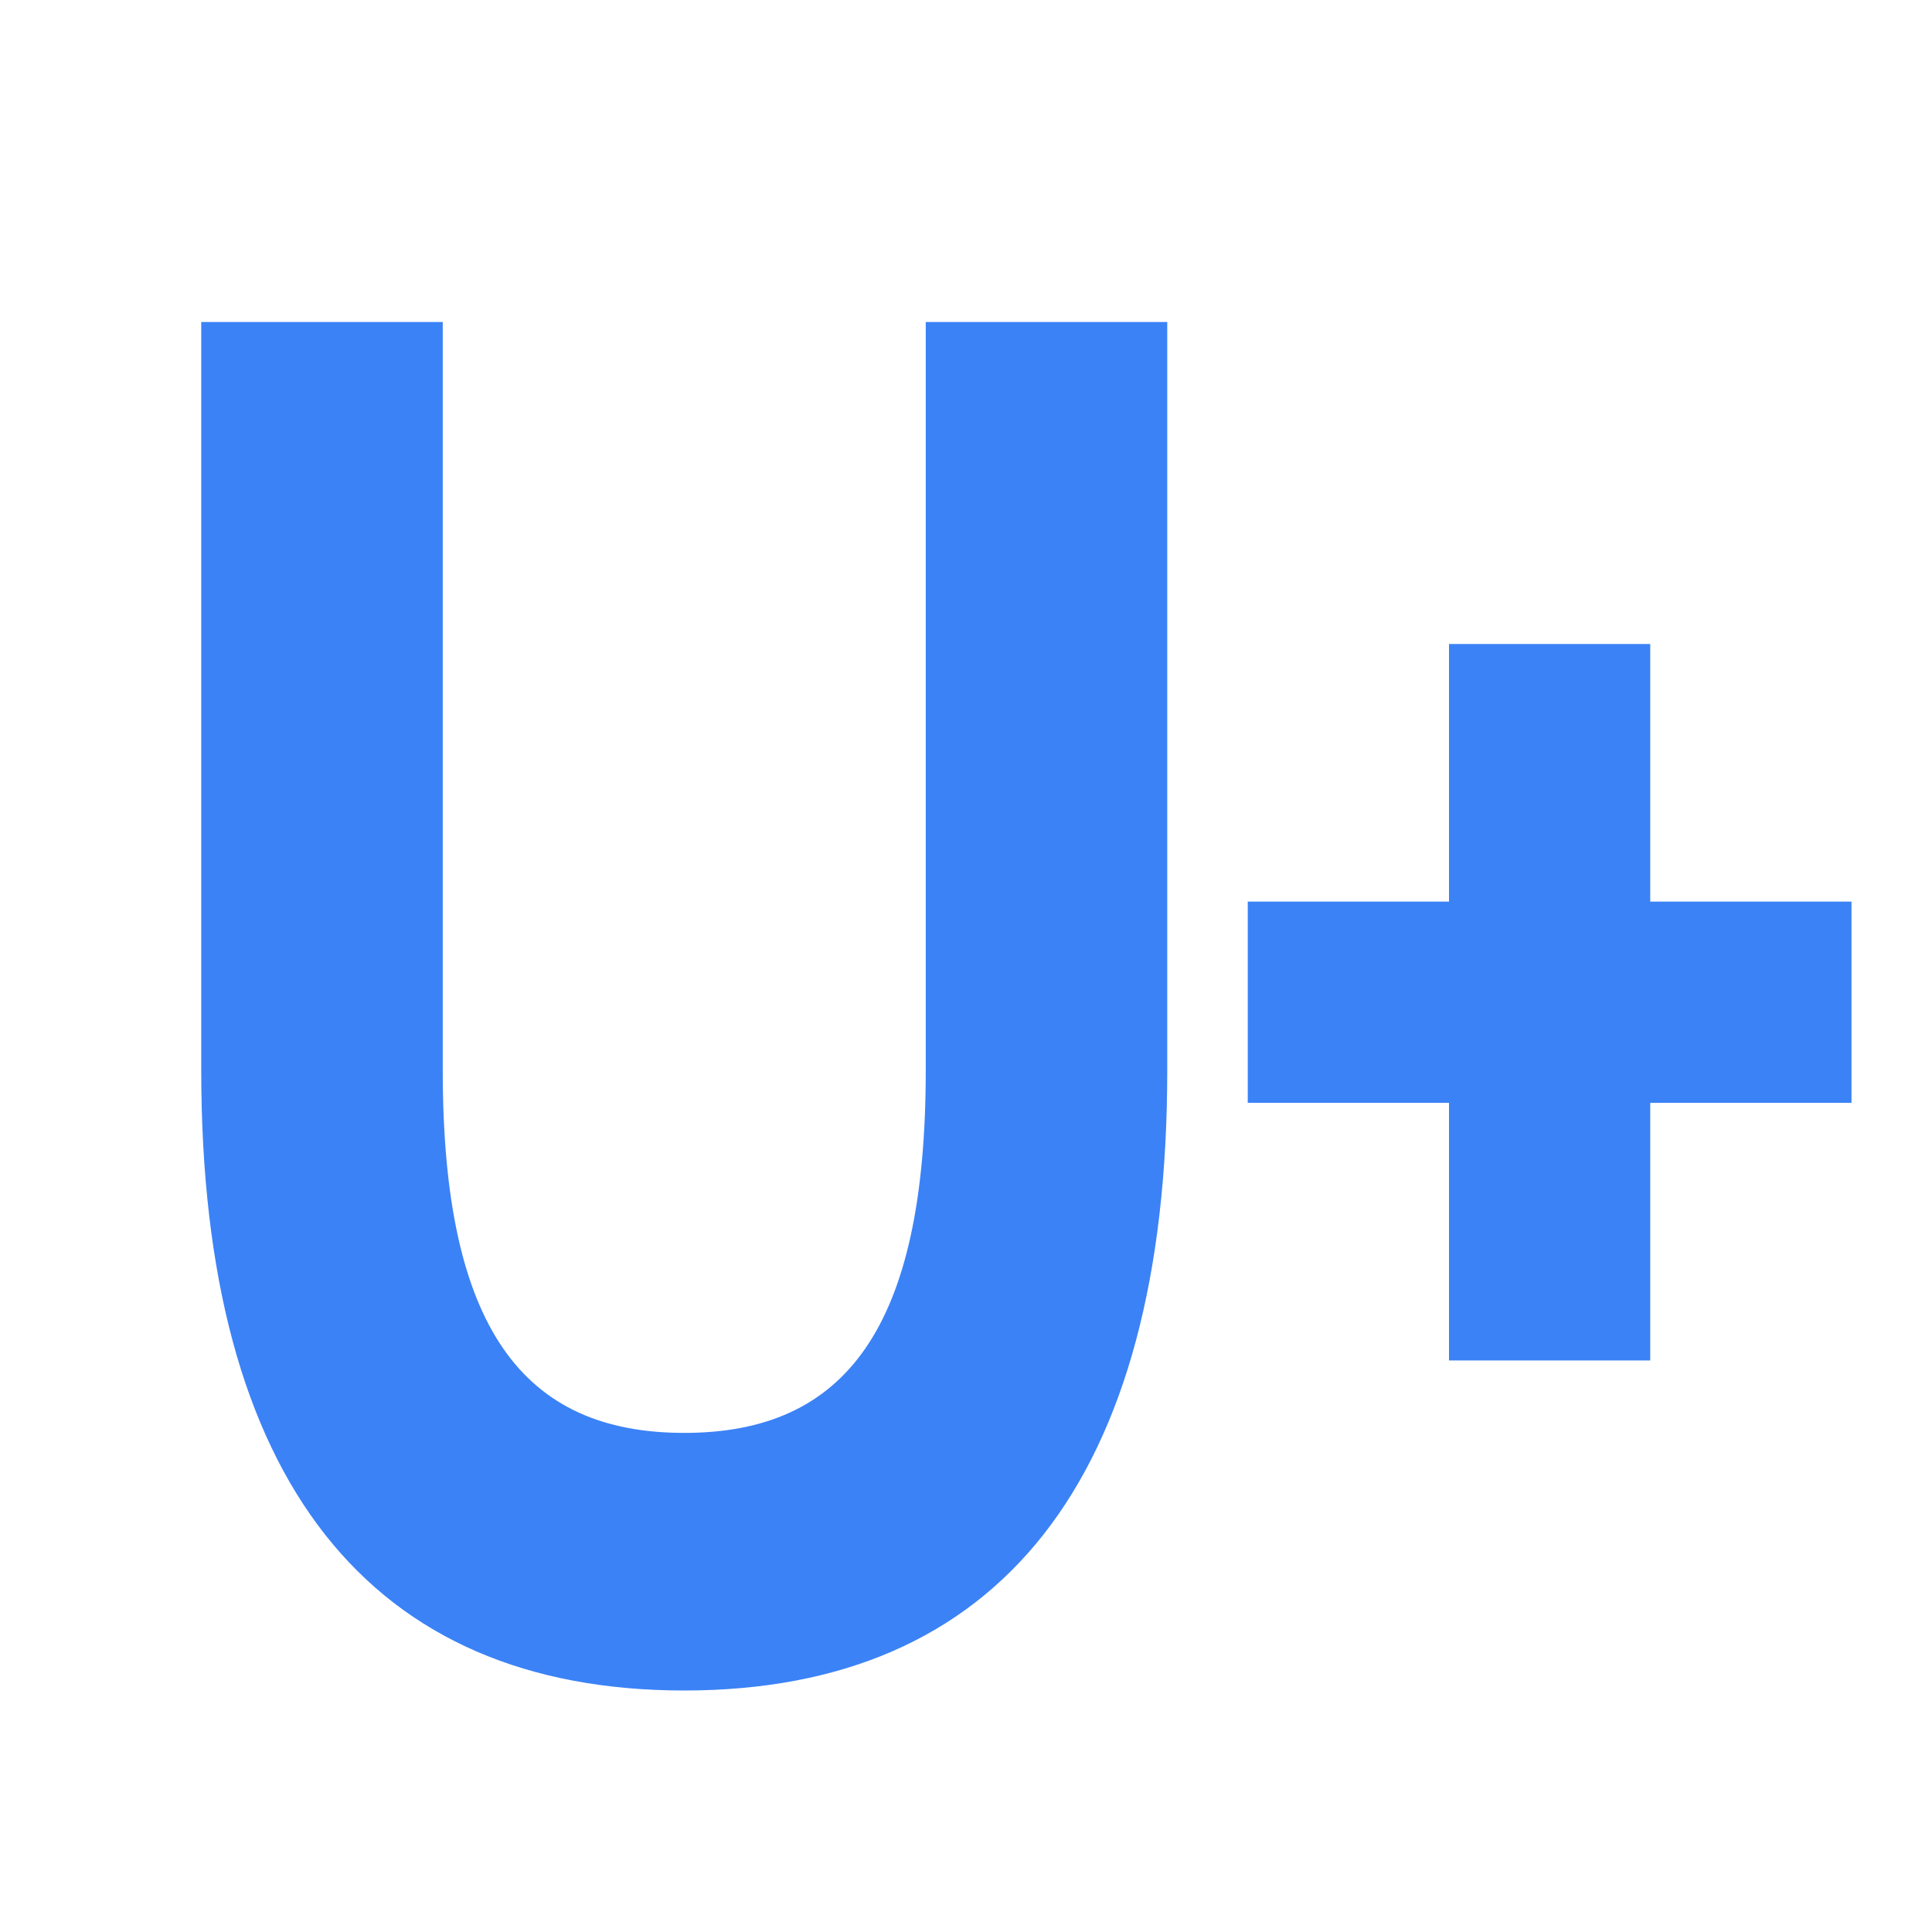
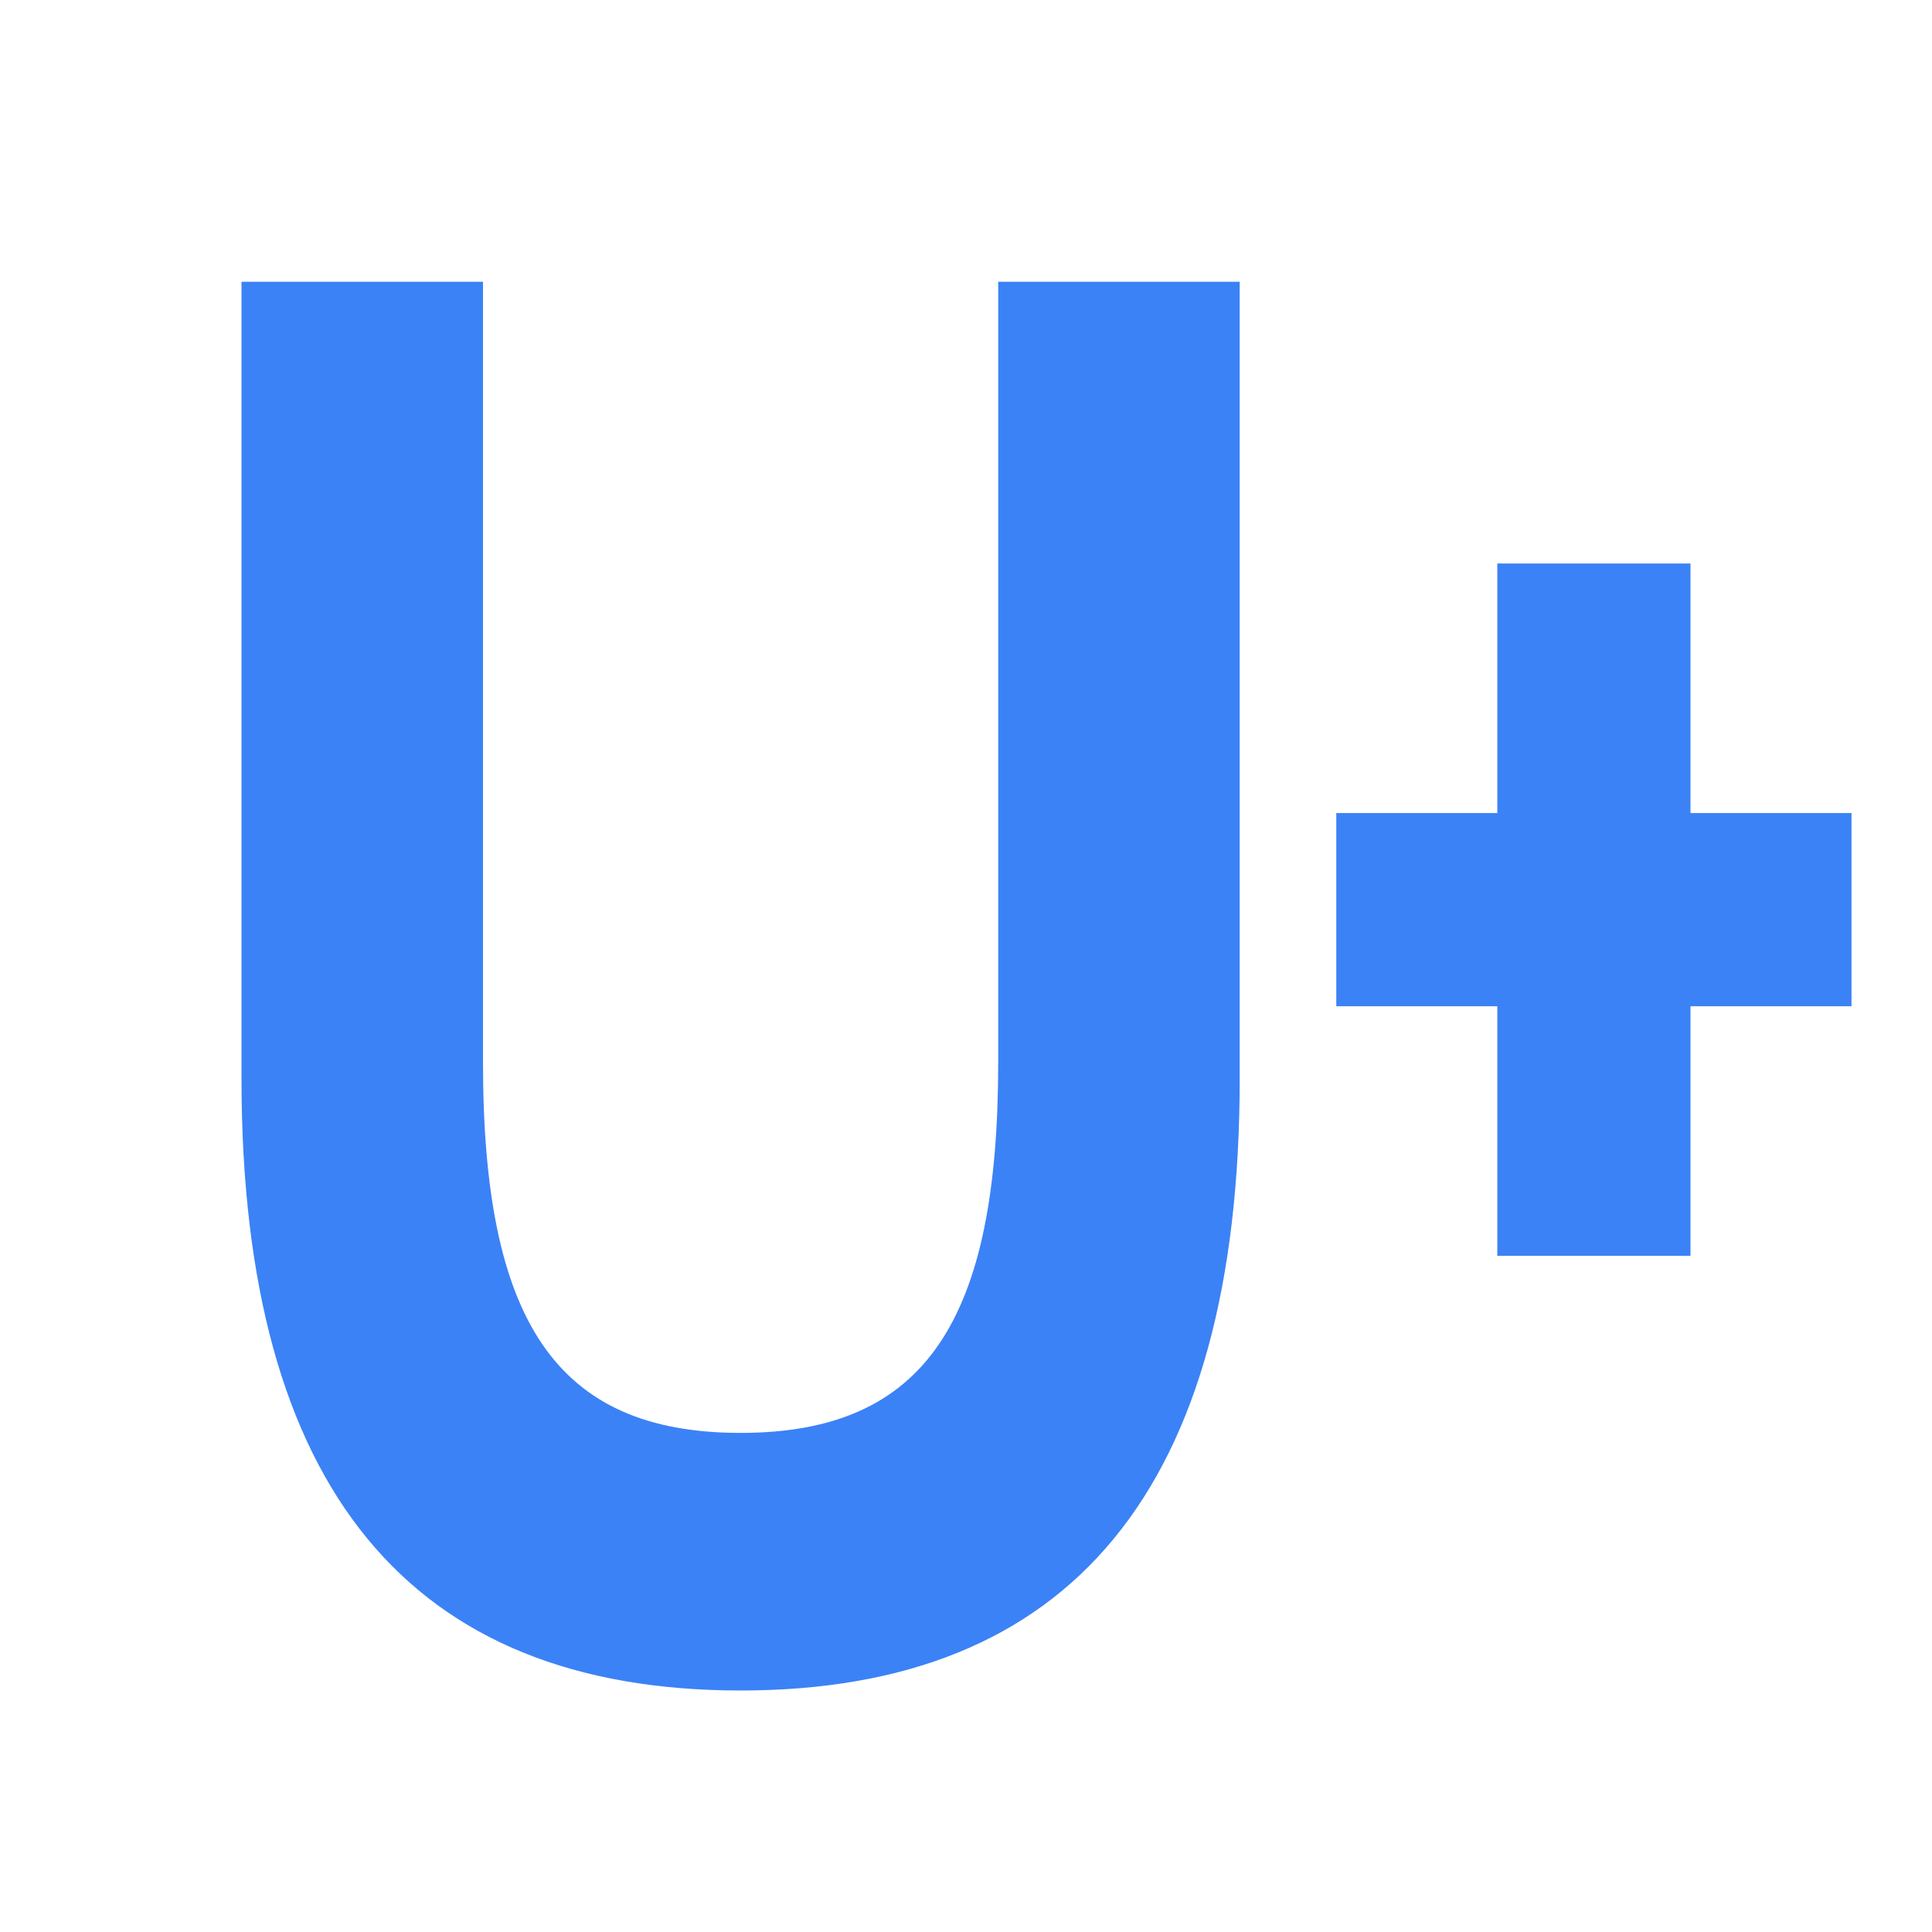
<svg xmlns="http://www.w3.org/2000/svg" viewBox="0 0 24 24">
-   <path fill="#3b82f6" d="M2.5 4H5.5V13.3C5.5 16.5 6.5 17.8 8.5 17.8S11.5 16.5 11.5 13.3V4H14.5V13.3C14.5 18.4 12.4 21 8.5 21S2.5 18.4 2.5 13.3Z" />
-   <path fill="#3b82f6" d="M18 8H20.5V11.2H23V13.7H20.5V16.9H18V13.7H15.5V11.2H18Z" />
+   <path fill="#3b82f6" d="M3 3.5H6V13.2C6 16.4 6.9 17.8 9.2 17.8S12.4 16.4 12.4 13.2V3.5H15.4V13.4C15.4 18.5 13.3 21 9.2 21S3 18.5 3 13.4Z" />
+   <path fill="#3b82f6" d="M18.6 7H21V10.1H23V12.5H21V15.6H18.6V12.5H16.6V10.1H18.6Z" />
</svg>
